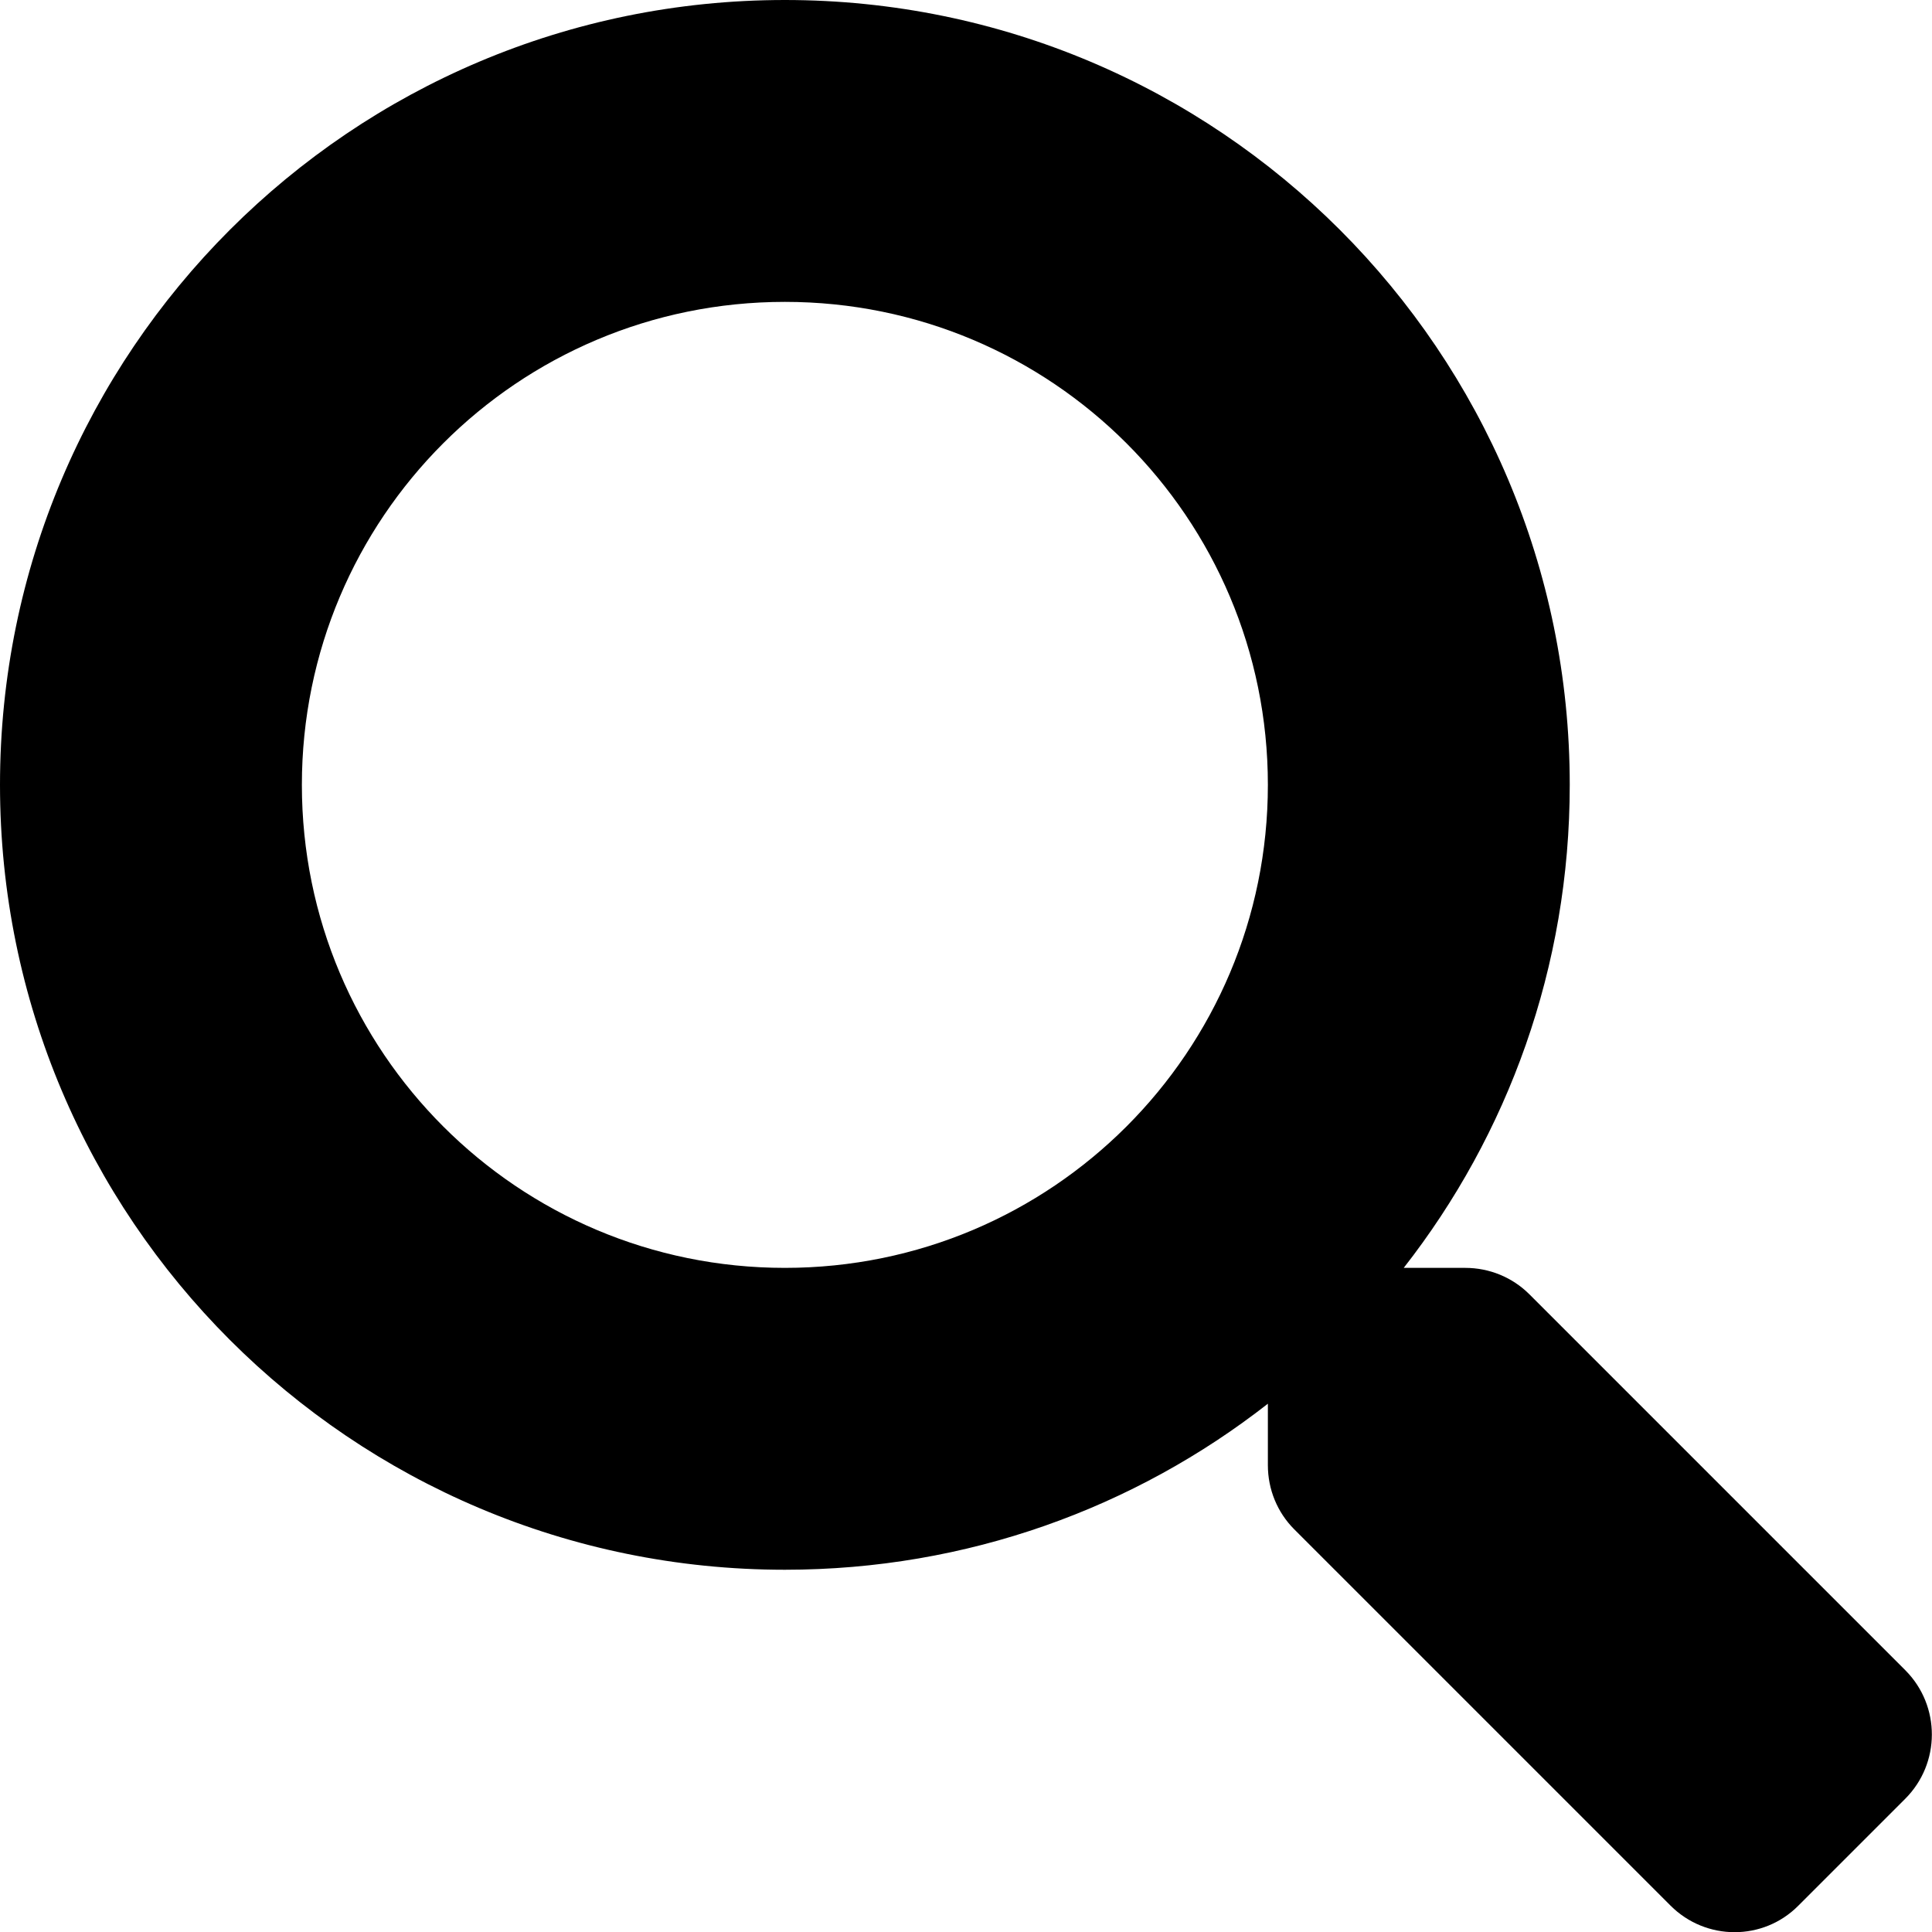
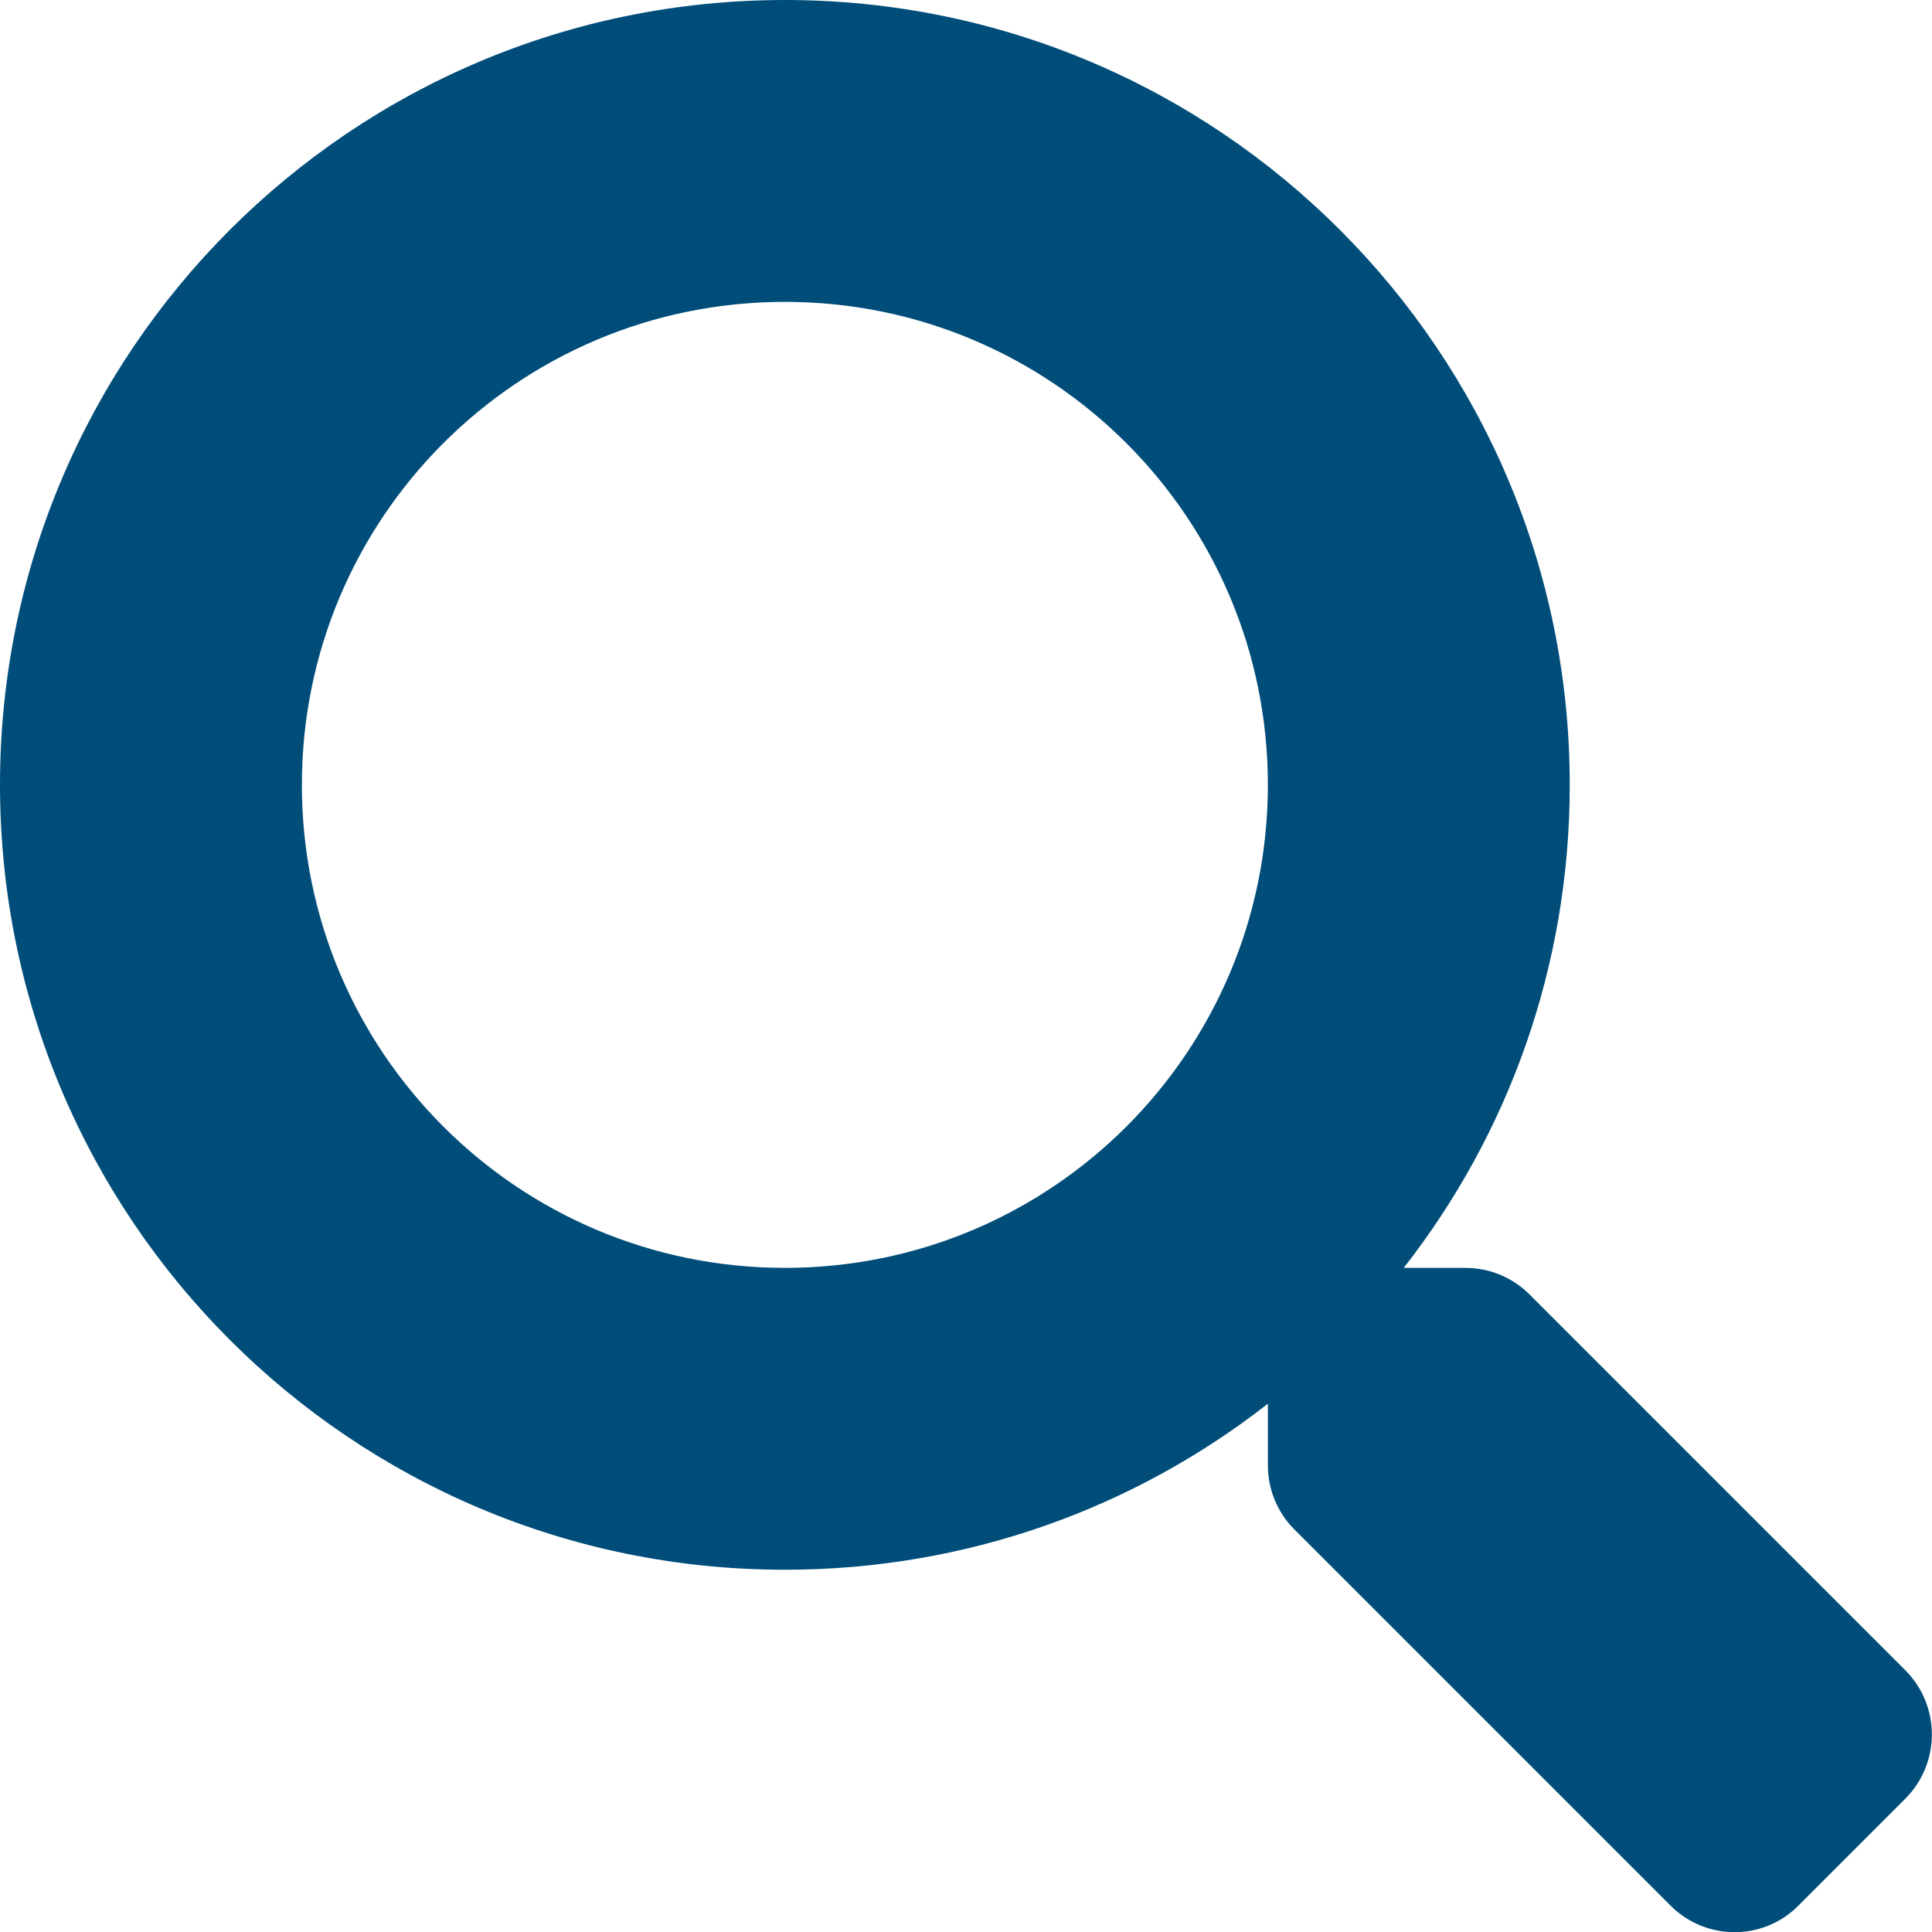
<svg xmlns="http://www.w3.org/2000/svg" aria-hidden="true" data-prefix="fas" data-icon="search" class="svg-inline--fa fa-search fa-w-16" role="img" viewBox="0 0 512 512">
-   <path fill="currentColor" d="M505 442.7L405.3 343c-4.5-4.5-10.6-7-17-7H372c27.6-35.3 44-79.7 44-128C416 93.1 322.9 0 208 0S0 93.1 0 208s93.1 208 208 208c48.3 0 92.7-16.4 128-44v16.3c0 6.4 2.5 12.5 7 17l99.7 99.7c9.4 9.4 24.6 9.4 33.9 0l28.3-28.3c9.4-9.4 9.4-24.6.1-34zM208 336c-70.7 0-128-57.2-128-128 0-70.7 57.2-128 128-128 70.7 0 128 57.2 128 128 0 70.7-57.2 128-128 128z" />
+   <path fill="#004d7a" d="M505 442.7L405.3 343c-4.5-4.5-10.6-7-17-7H372c27.6-35.3 44-79.7 44-128C416 93.1 322.9 0 208 0S0 93.1 0 208s93.1 208 208 208c48.3 0 92.7-16.4 128-44v16.3c0 6.4 2.5 12.5 7 17l99.7 99.7c9.4 9.4 24.6 9.4 33.9 0l28.3-28.3c9.4-9.4 9.4-24.6.1-34zM208 336c-70.7 0-128-57.2-128-128 0-70.7 57.2-128 128-128 70.7 0 128 57.2 128 128 0 70.7-57.2 128-128 128z" />
</svg>
